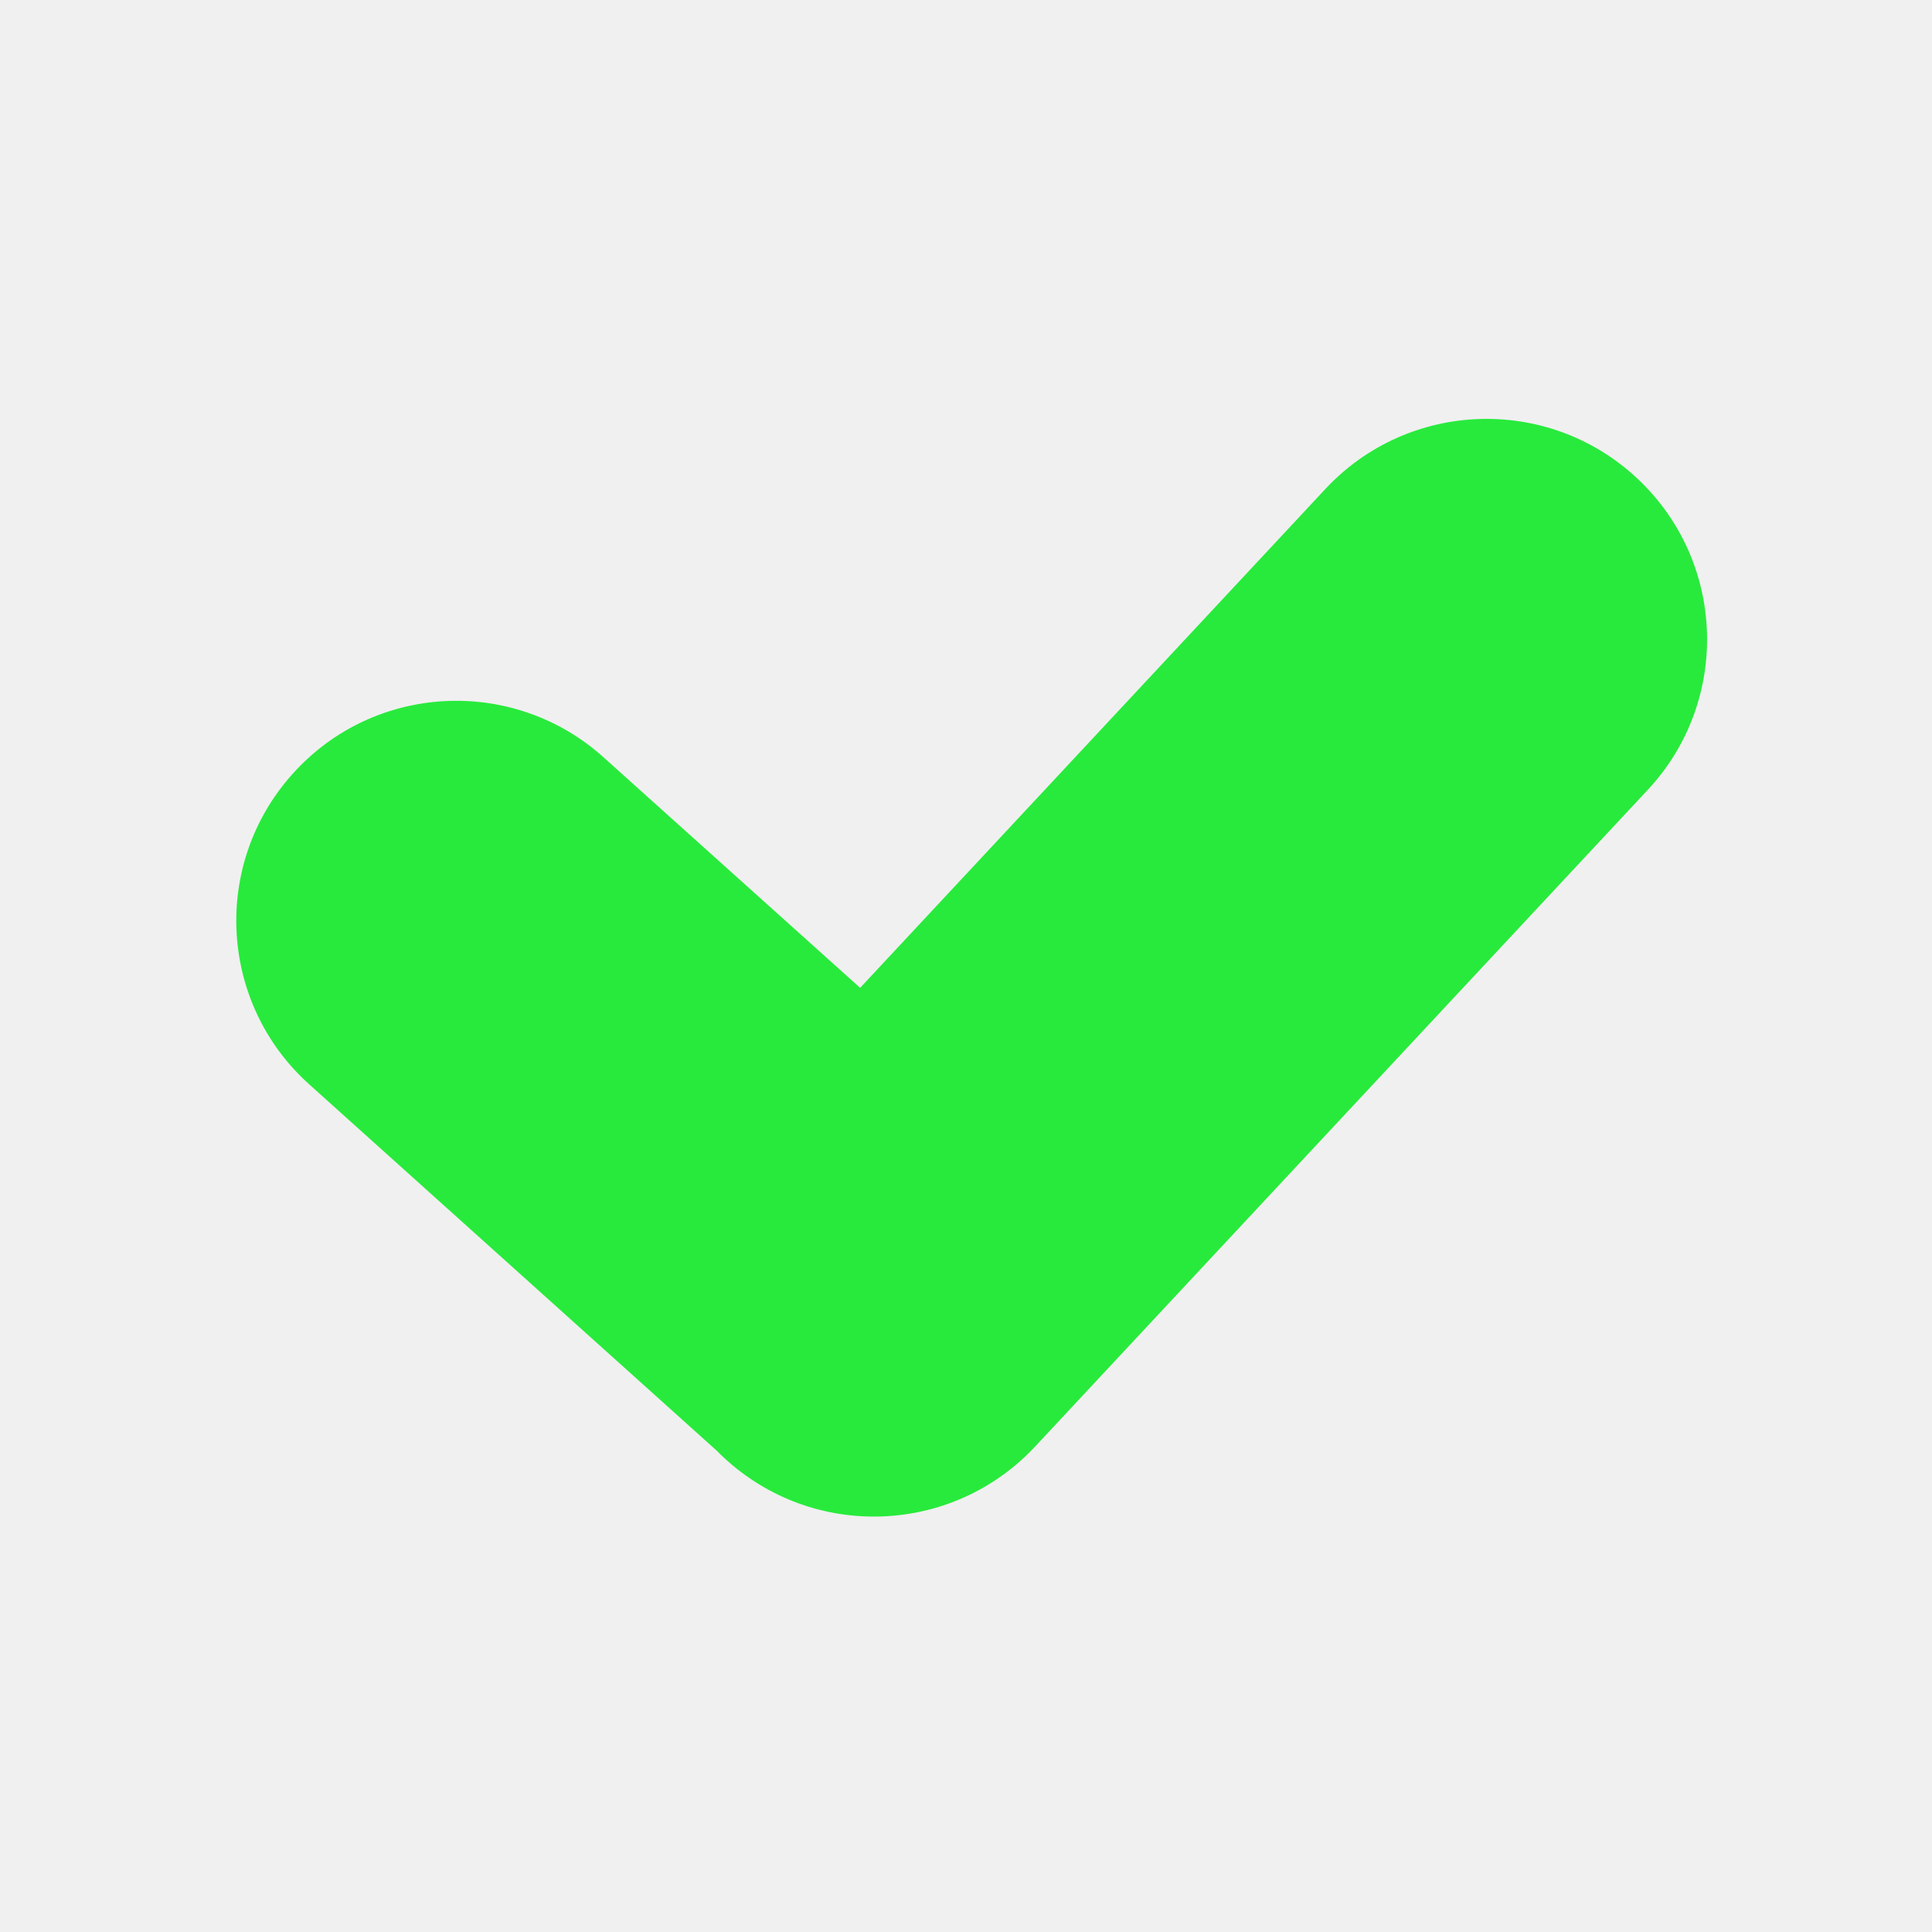
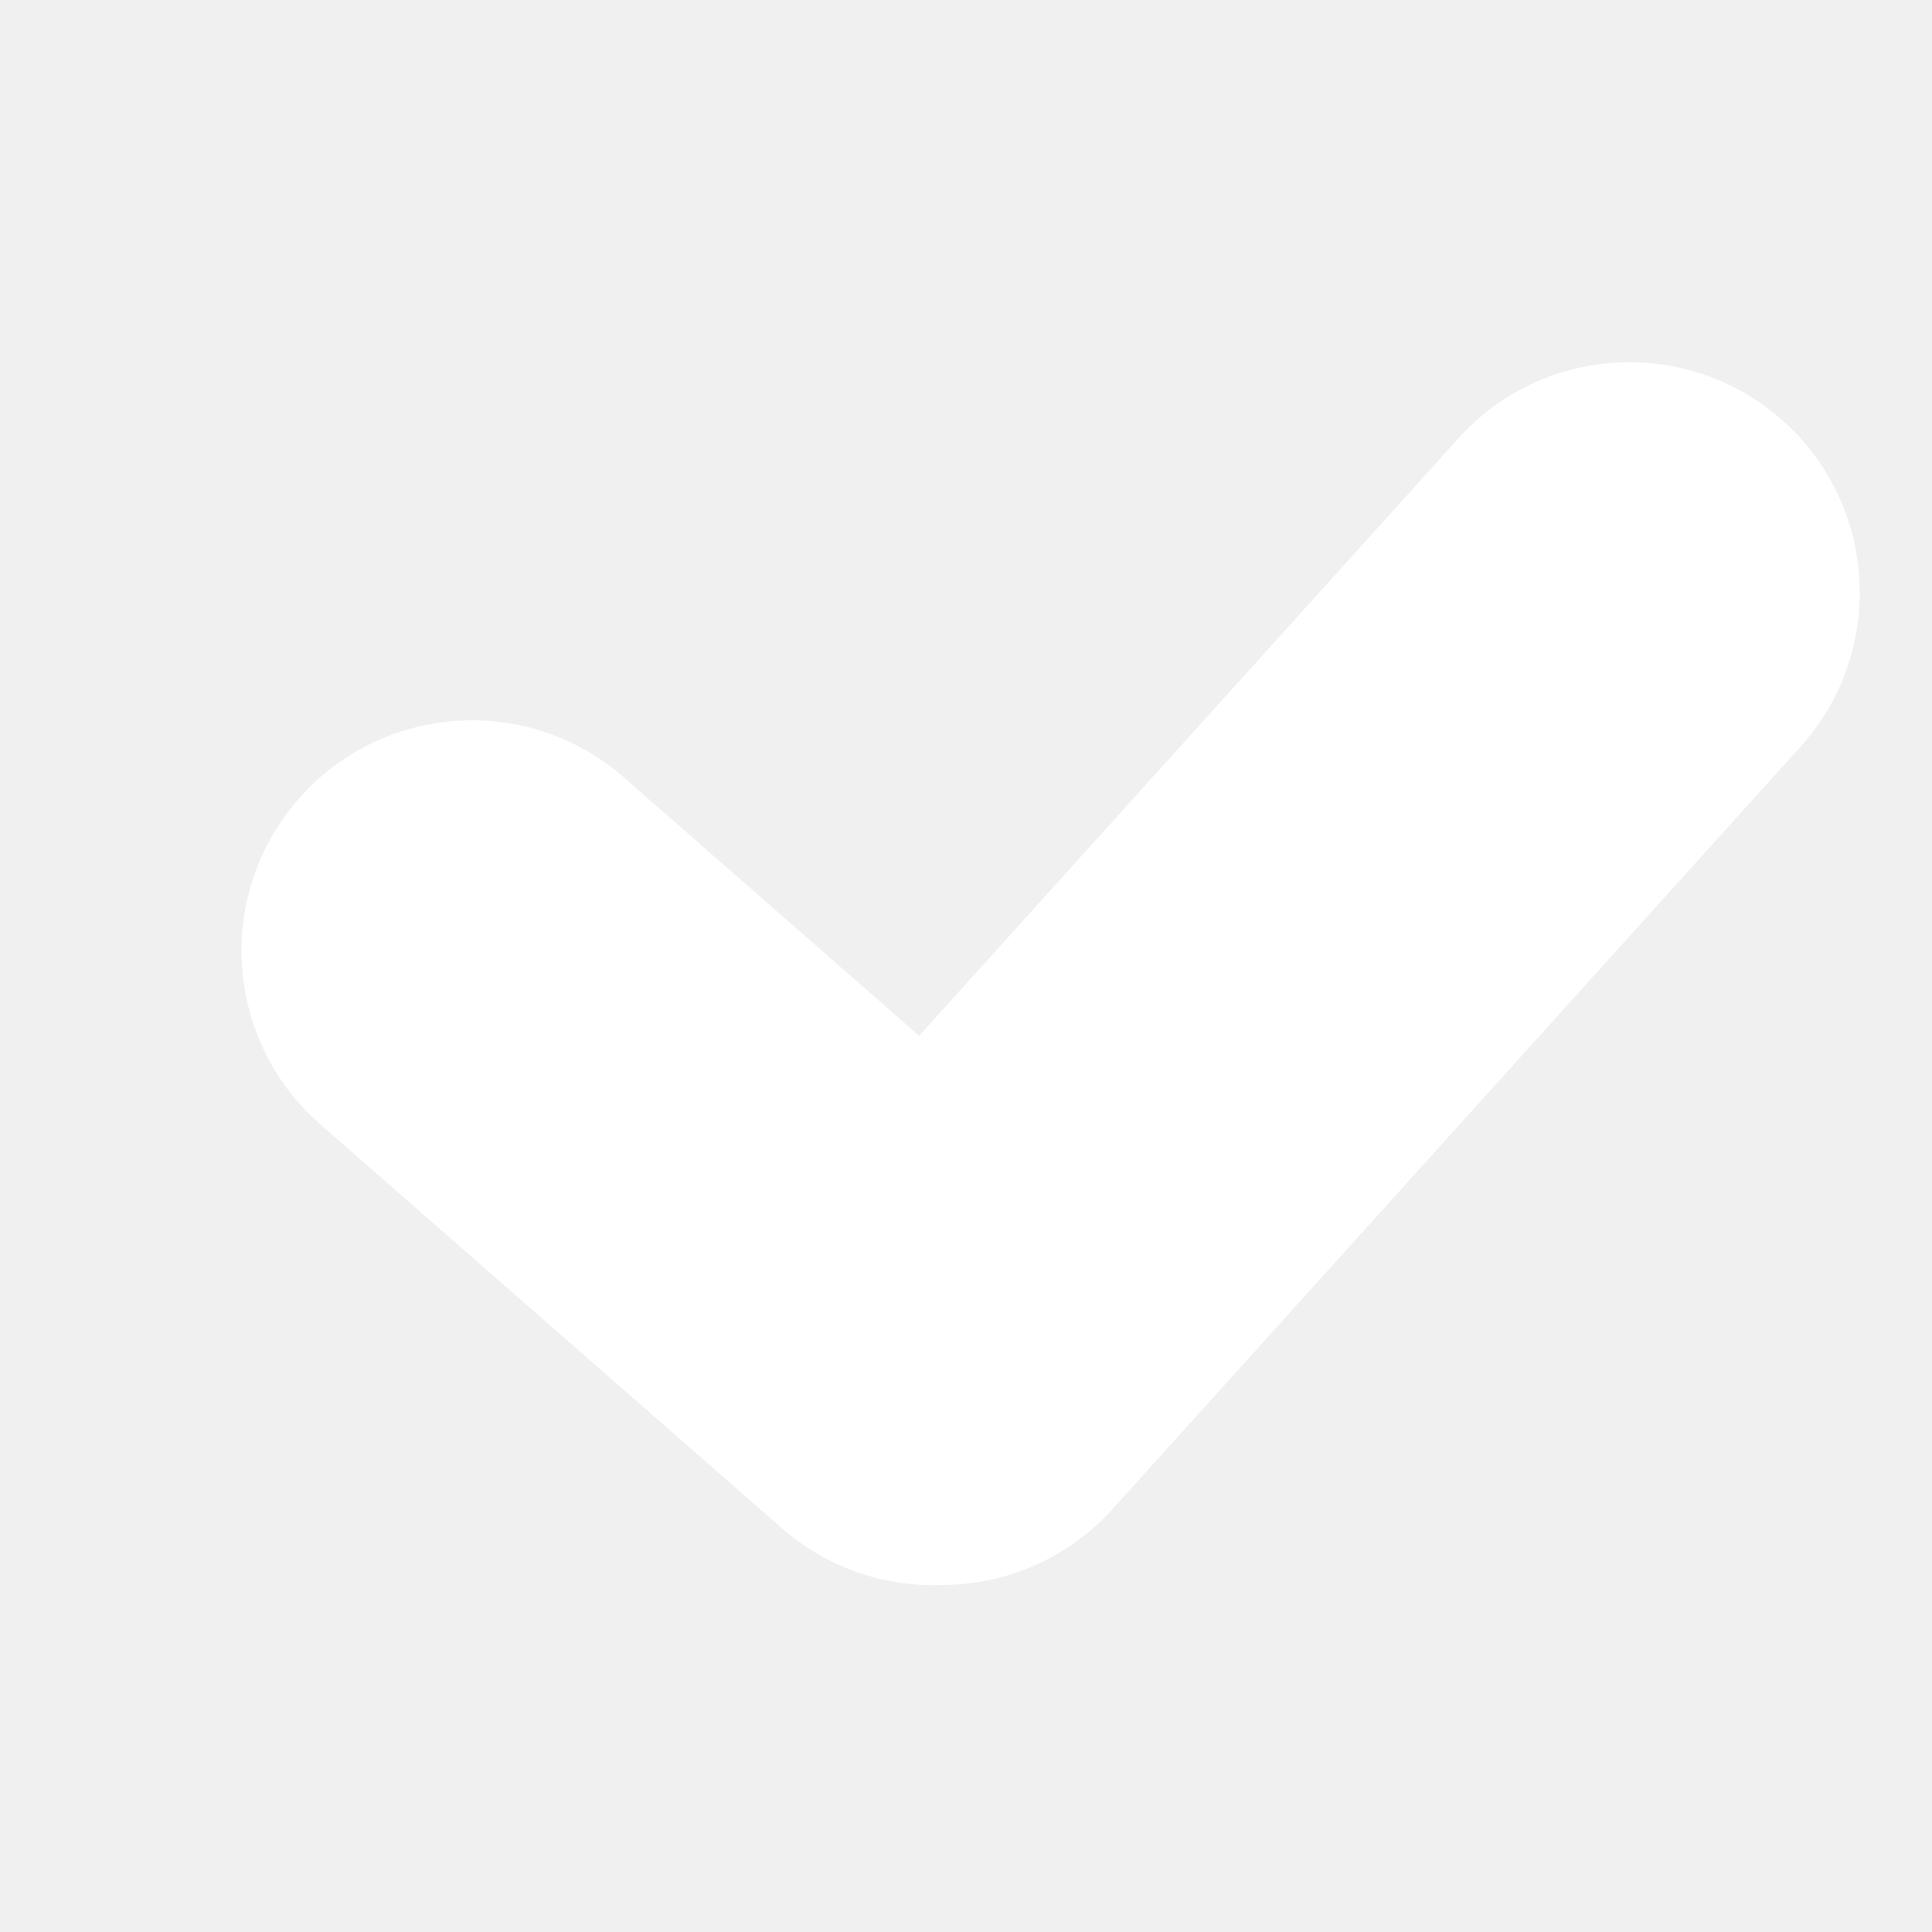
- <svg xmlns="http://www.w3.org/2000/svg" width="16" height="16" viewBox="10.8 6.5 1 10" fill="none">
-   <path fill-rule="evenodd" clip-rule="evenodd" d="M14.829 10.588C15.259 10.127 15.234 9.405 14.773 8.975C14.312 8.545 13.59 8.57 13.16 9.031L10.752 11.613L9.423 10.419C8.955 9.999 8.235 10.037 7.815 10.505C7.394 10.973 7.433 11.693 7.901 12.113L9.999 13.999C10.002 14.001 10.004 14.004 10.007 14.006C10.02 14.019 10.032 14.031 10.045 14.043C10.506 14.473 11.228 14.448 11.658 13.987L14.829 10.588Z" fill="#28EA3C" />
+ <svg xmlns="http://www.w3.org/2000/svg" width="16" height="16" viewBox="0 0 16 16" fill="none">
+   <path d="M14.91 6.185C15.616 5.403 15.554 4.197 14.772 3.491C13.99 2.786 12.784 2.847 12.079 3.629L7.612 8.578L5.166 6.438C4.373 5.743 3.167 5.824 2.472 6.617C1.778 7.411 1.859 8.617 2.652 9.311L6.475 12.656C6.86 12.992 7.341 13.147 7.815 13.126C8.33 13.122 8.842 12.909 9.214 12.497L14.91 6.185Z" fill="white" />
</svg>
